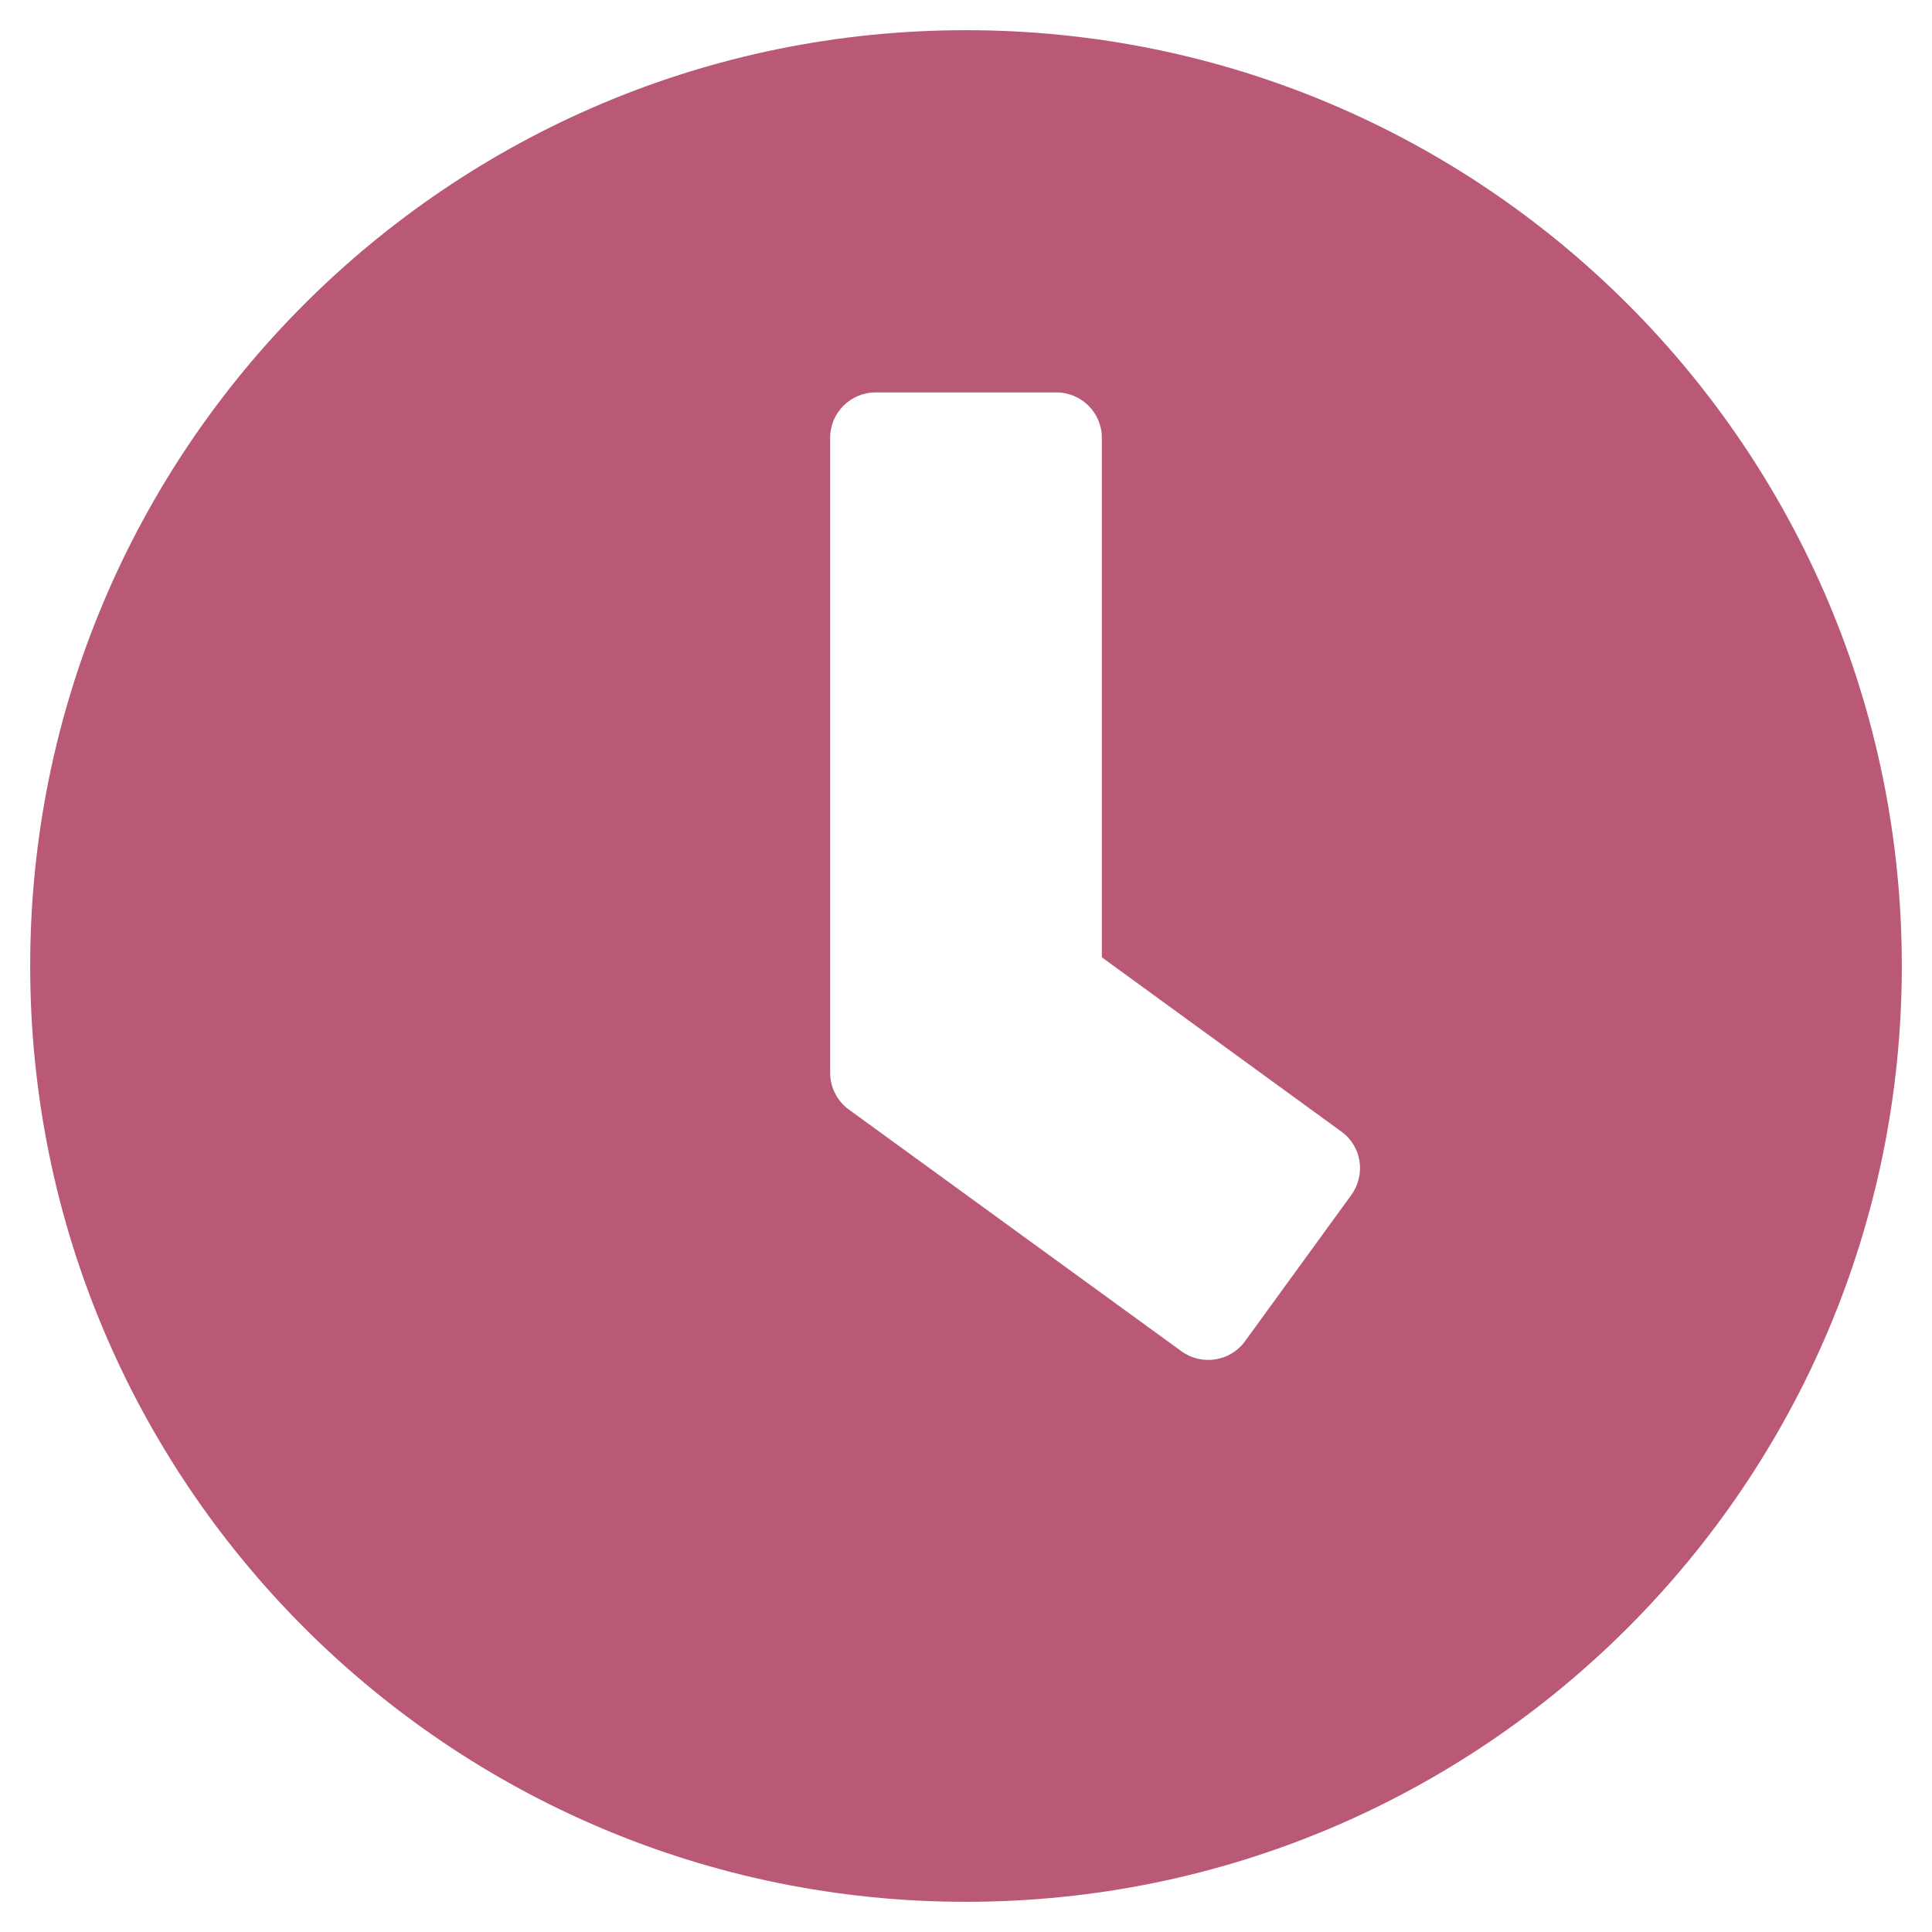
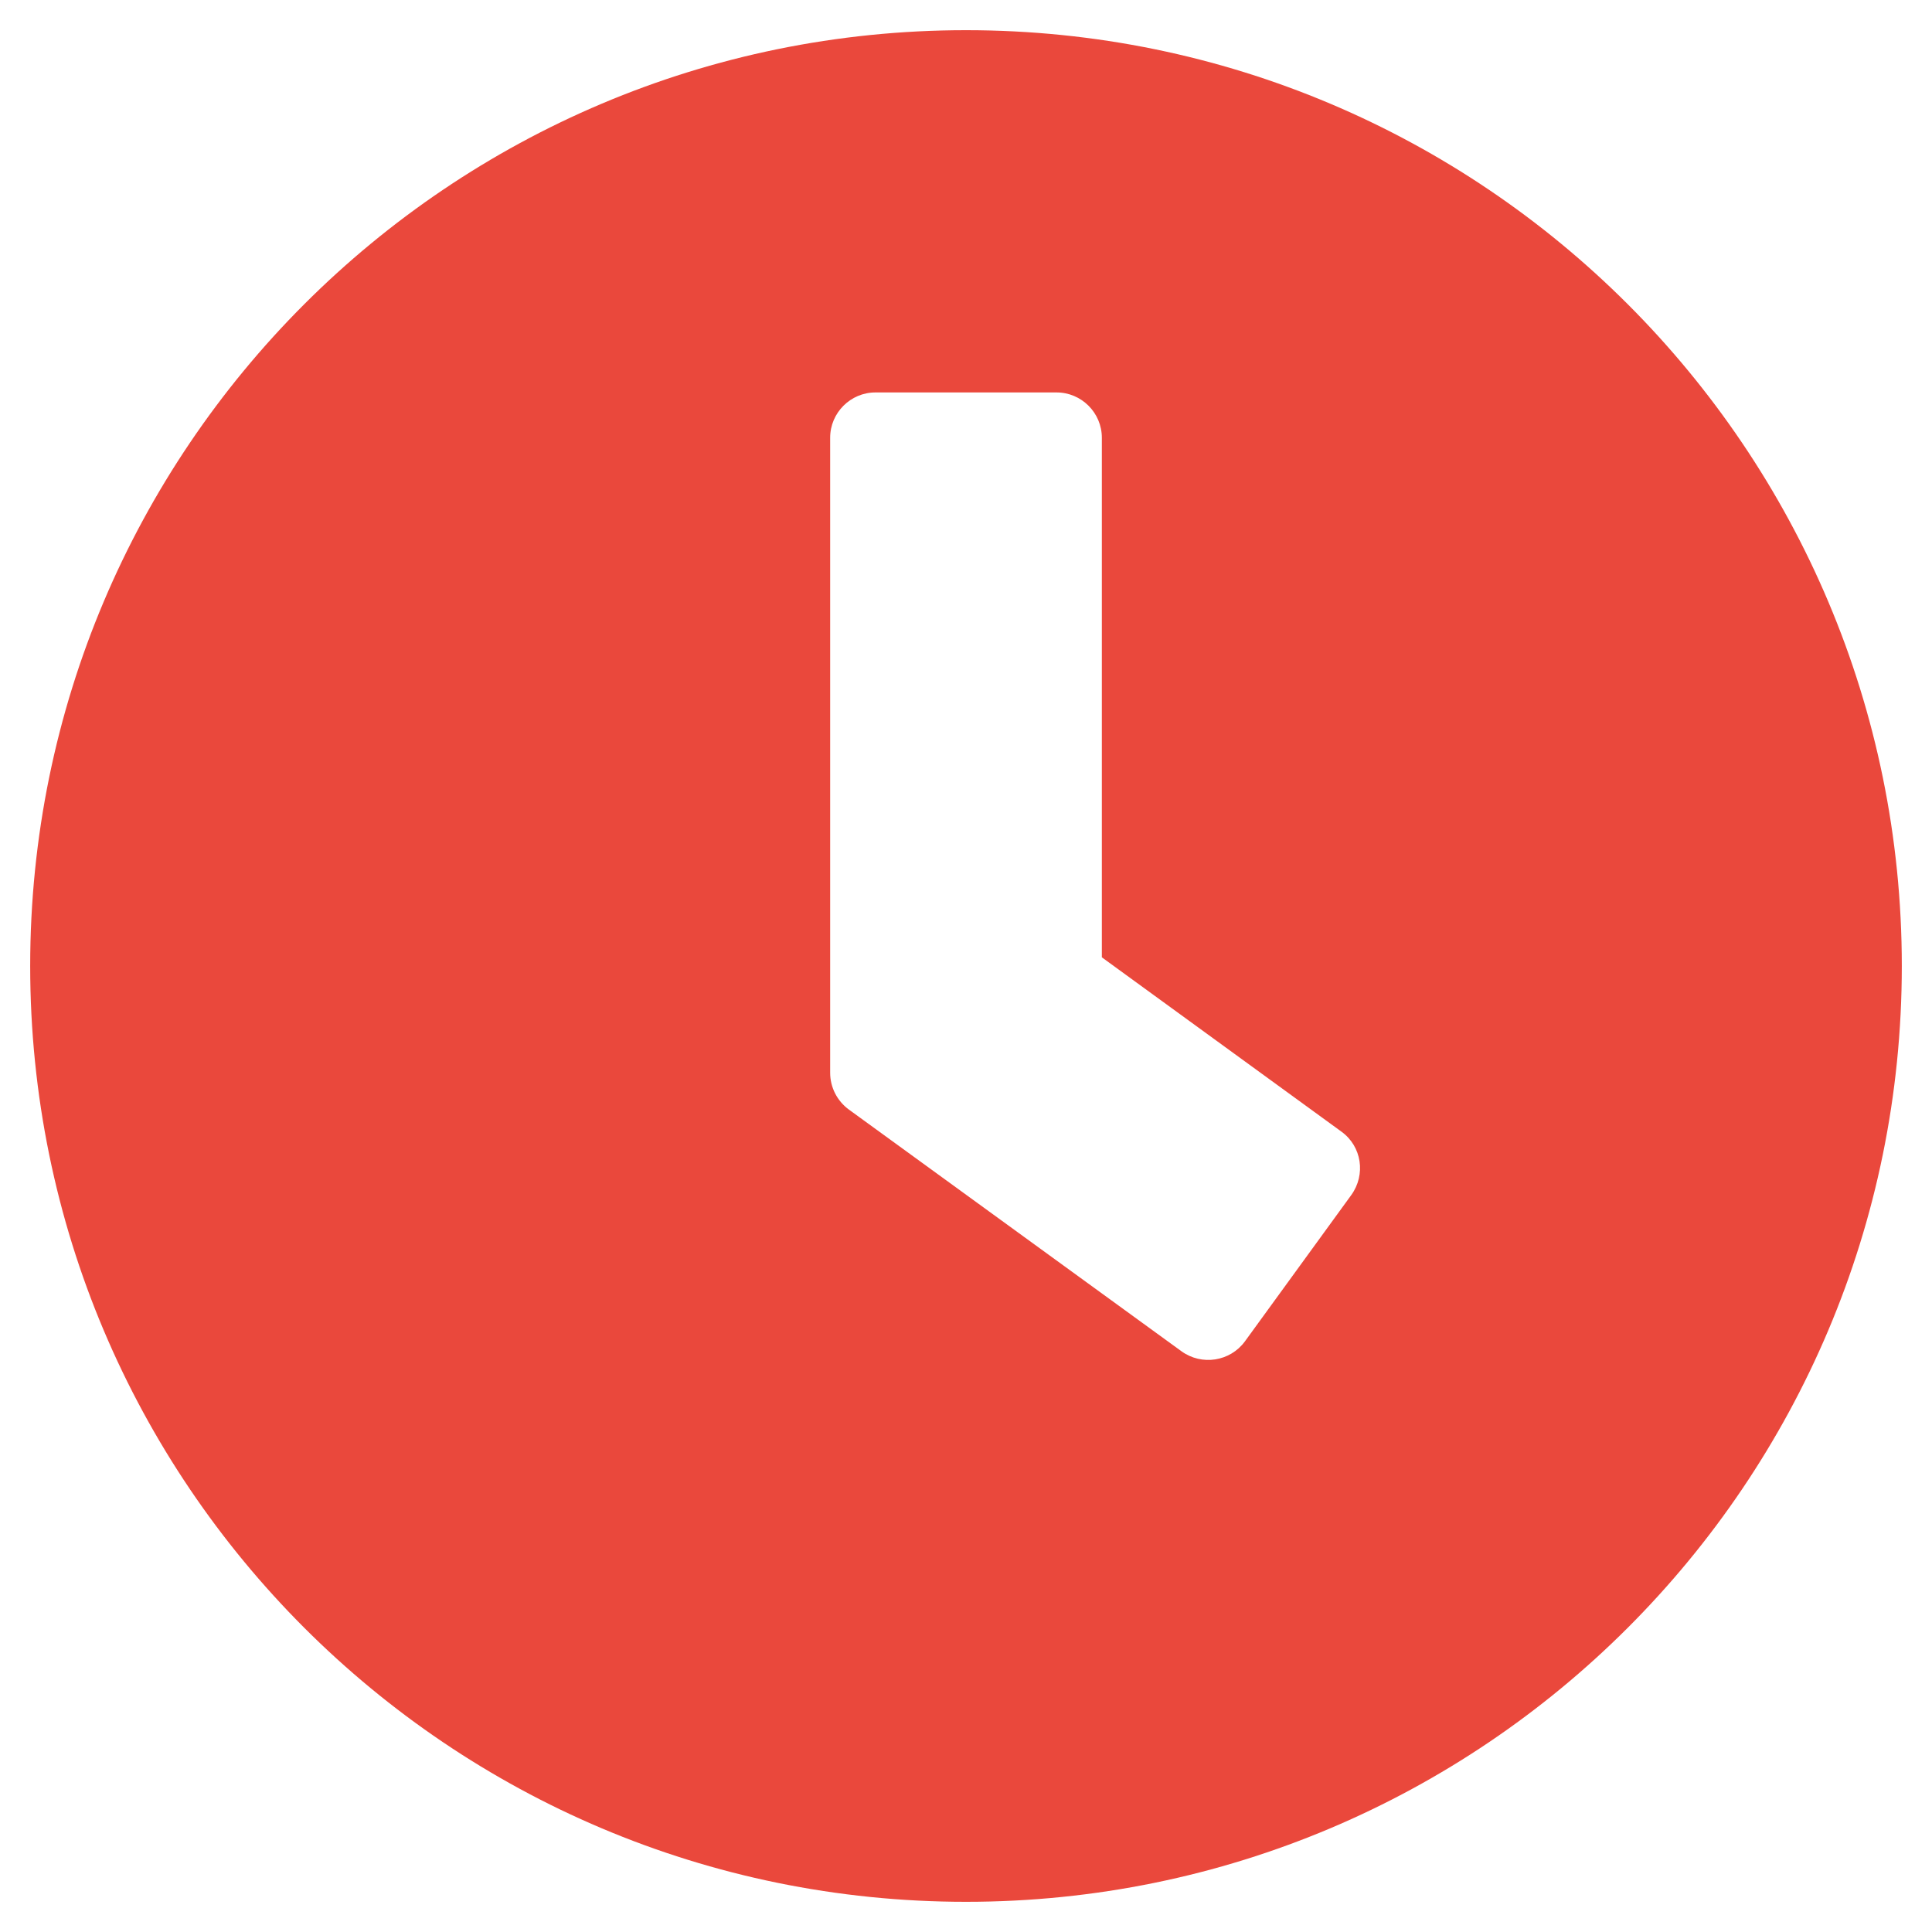
<svg xmlns="http://www.w3.org/2000/svg" aria-hidden="true" focusable="false" data-prefix="fas" data-icon="clock" class="svg-inline--fa fa-clock fa-w-16" role="img" viewBox="0 0 512 512">
-   <path fill="#b95975" d="M256 8C119 8 8 119 8 256s111 248 248 248 248-111 248-248S393 8 256 8zm57.1 350.1L224.9 294c-3.1-2.3-4.9-5.9-4.9-9.7V116c0-6.6 5.4-12 12-12h48c6.6 0 12 5.4 12 12v137.7l63.5 46.2c5.4 3.9 6.5 11.4 2.6 16.8l-28.2 38.8c-3.9 5.3-11.4 6.5-16.8 2.6z" />
+   <path fill="#ea483c" d="M256 8C119 8 8 119 8 256s111 248 248 248 248-111 248-248S393 8 256 8zm57.1 350.1L224.9 294c-3.1-2.3-4.9-5.9-4.9-9.7V116c0-6.6 5.4-12 12-12h48c6.6 0 12 5.4 12 12v137.7l63.5 46.2c5.4 3.9 6.5 11.4 2.6 16.8l-28.2 38.8c-3.9 5.3-11.4 6.5-16.8 2.6z" />
</svg>
